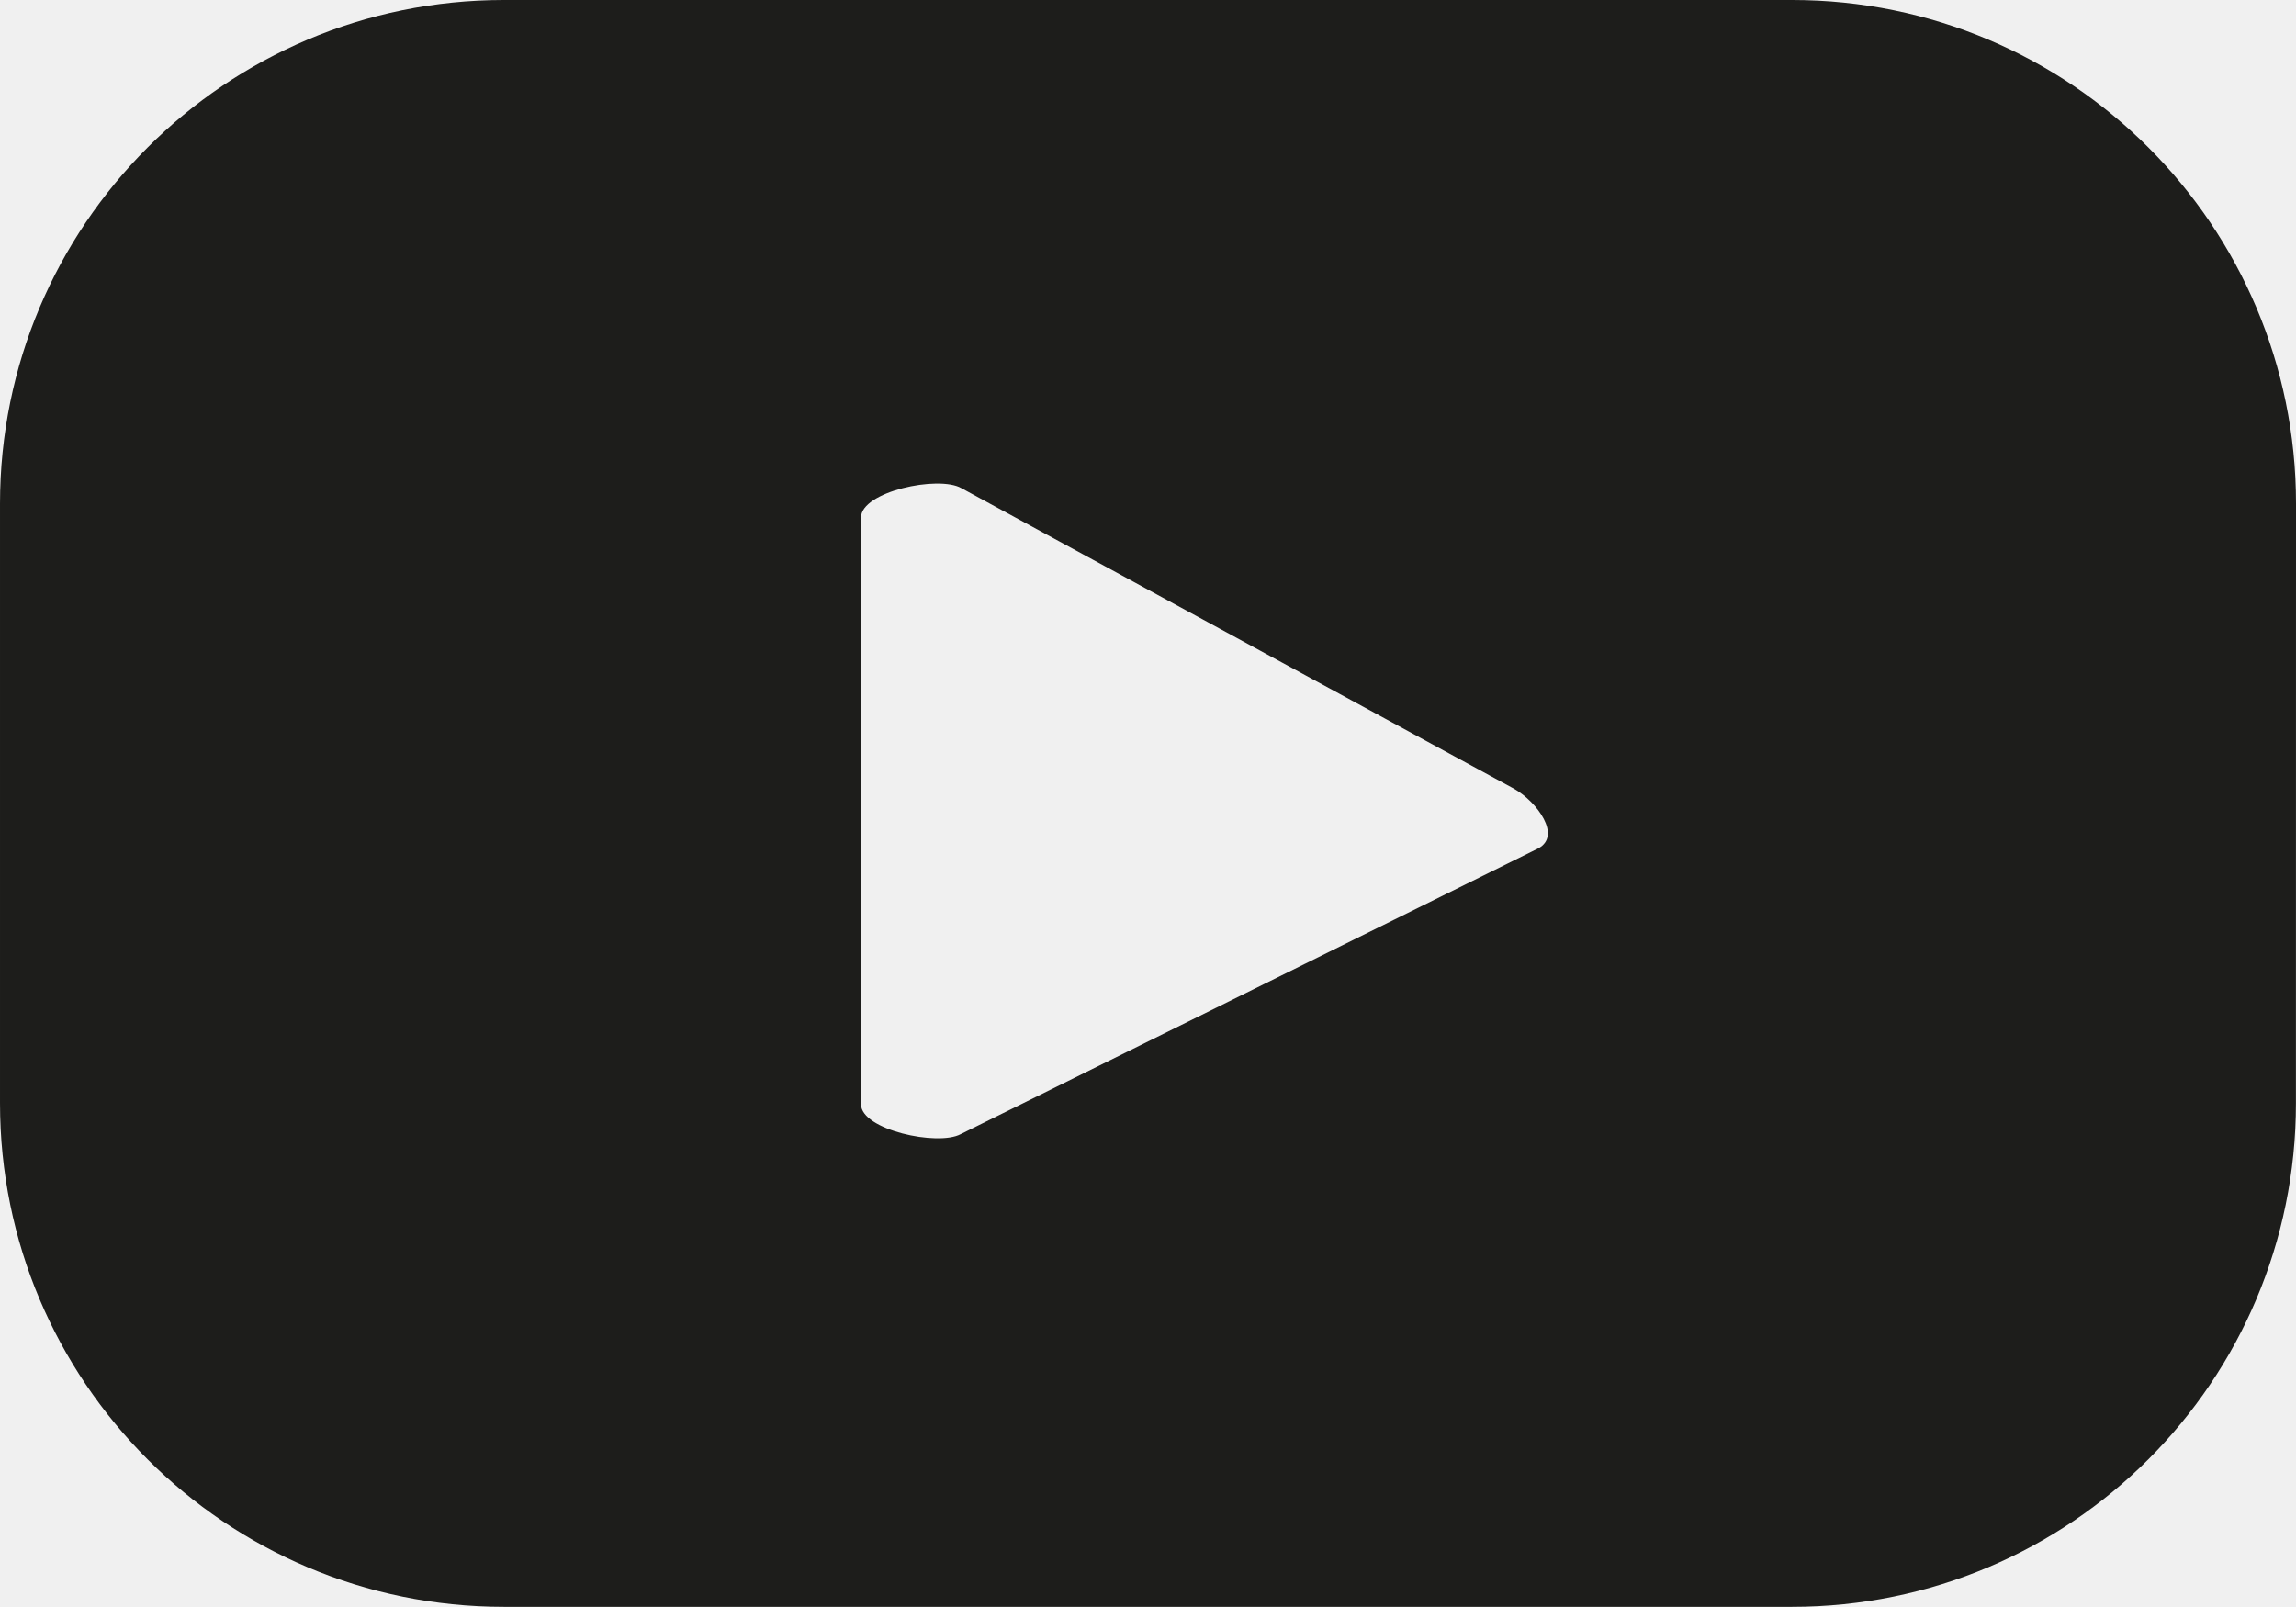
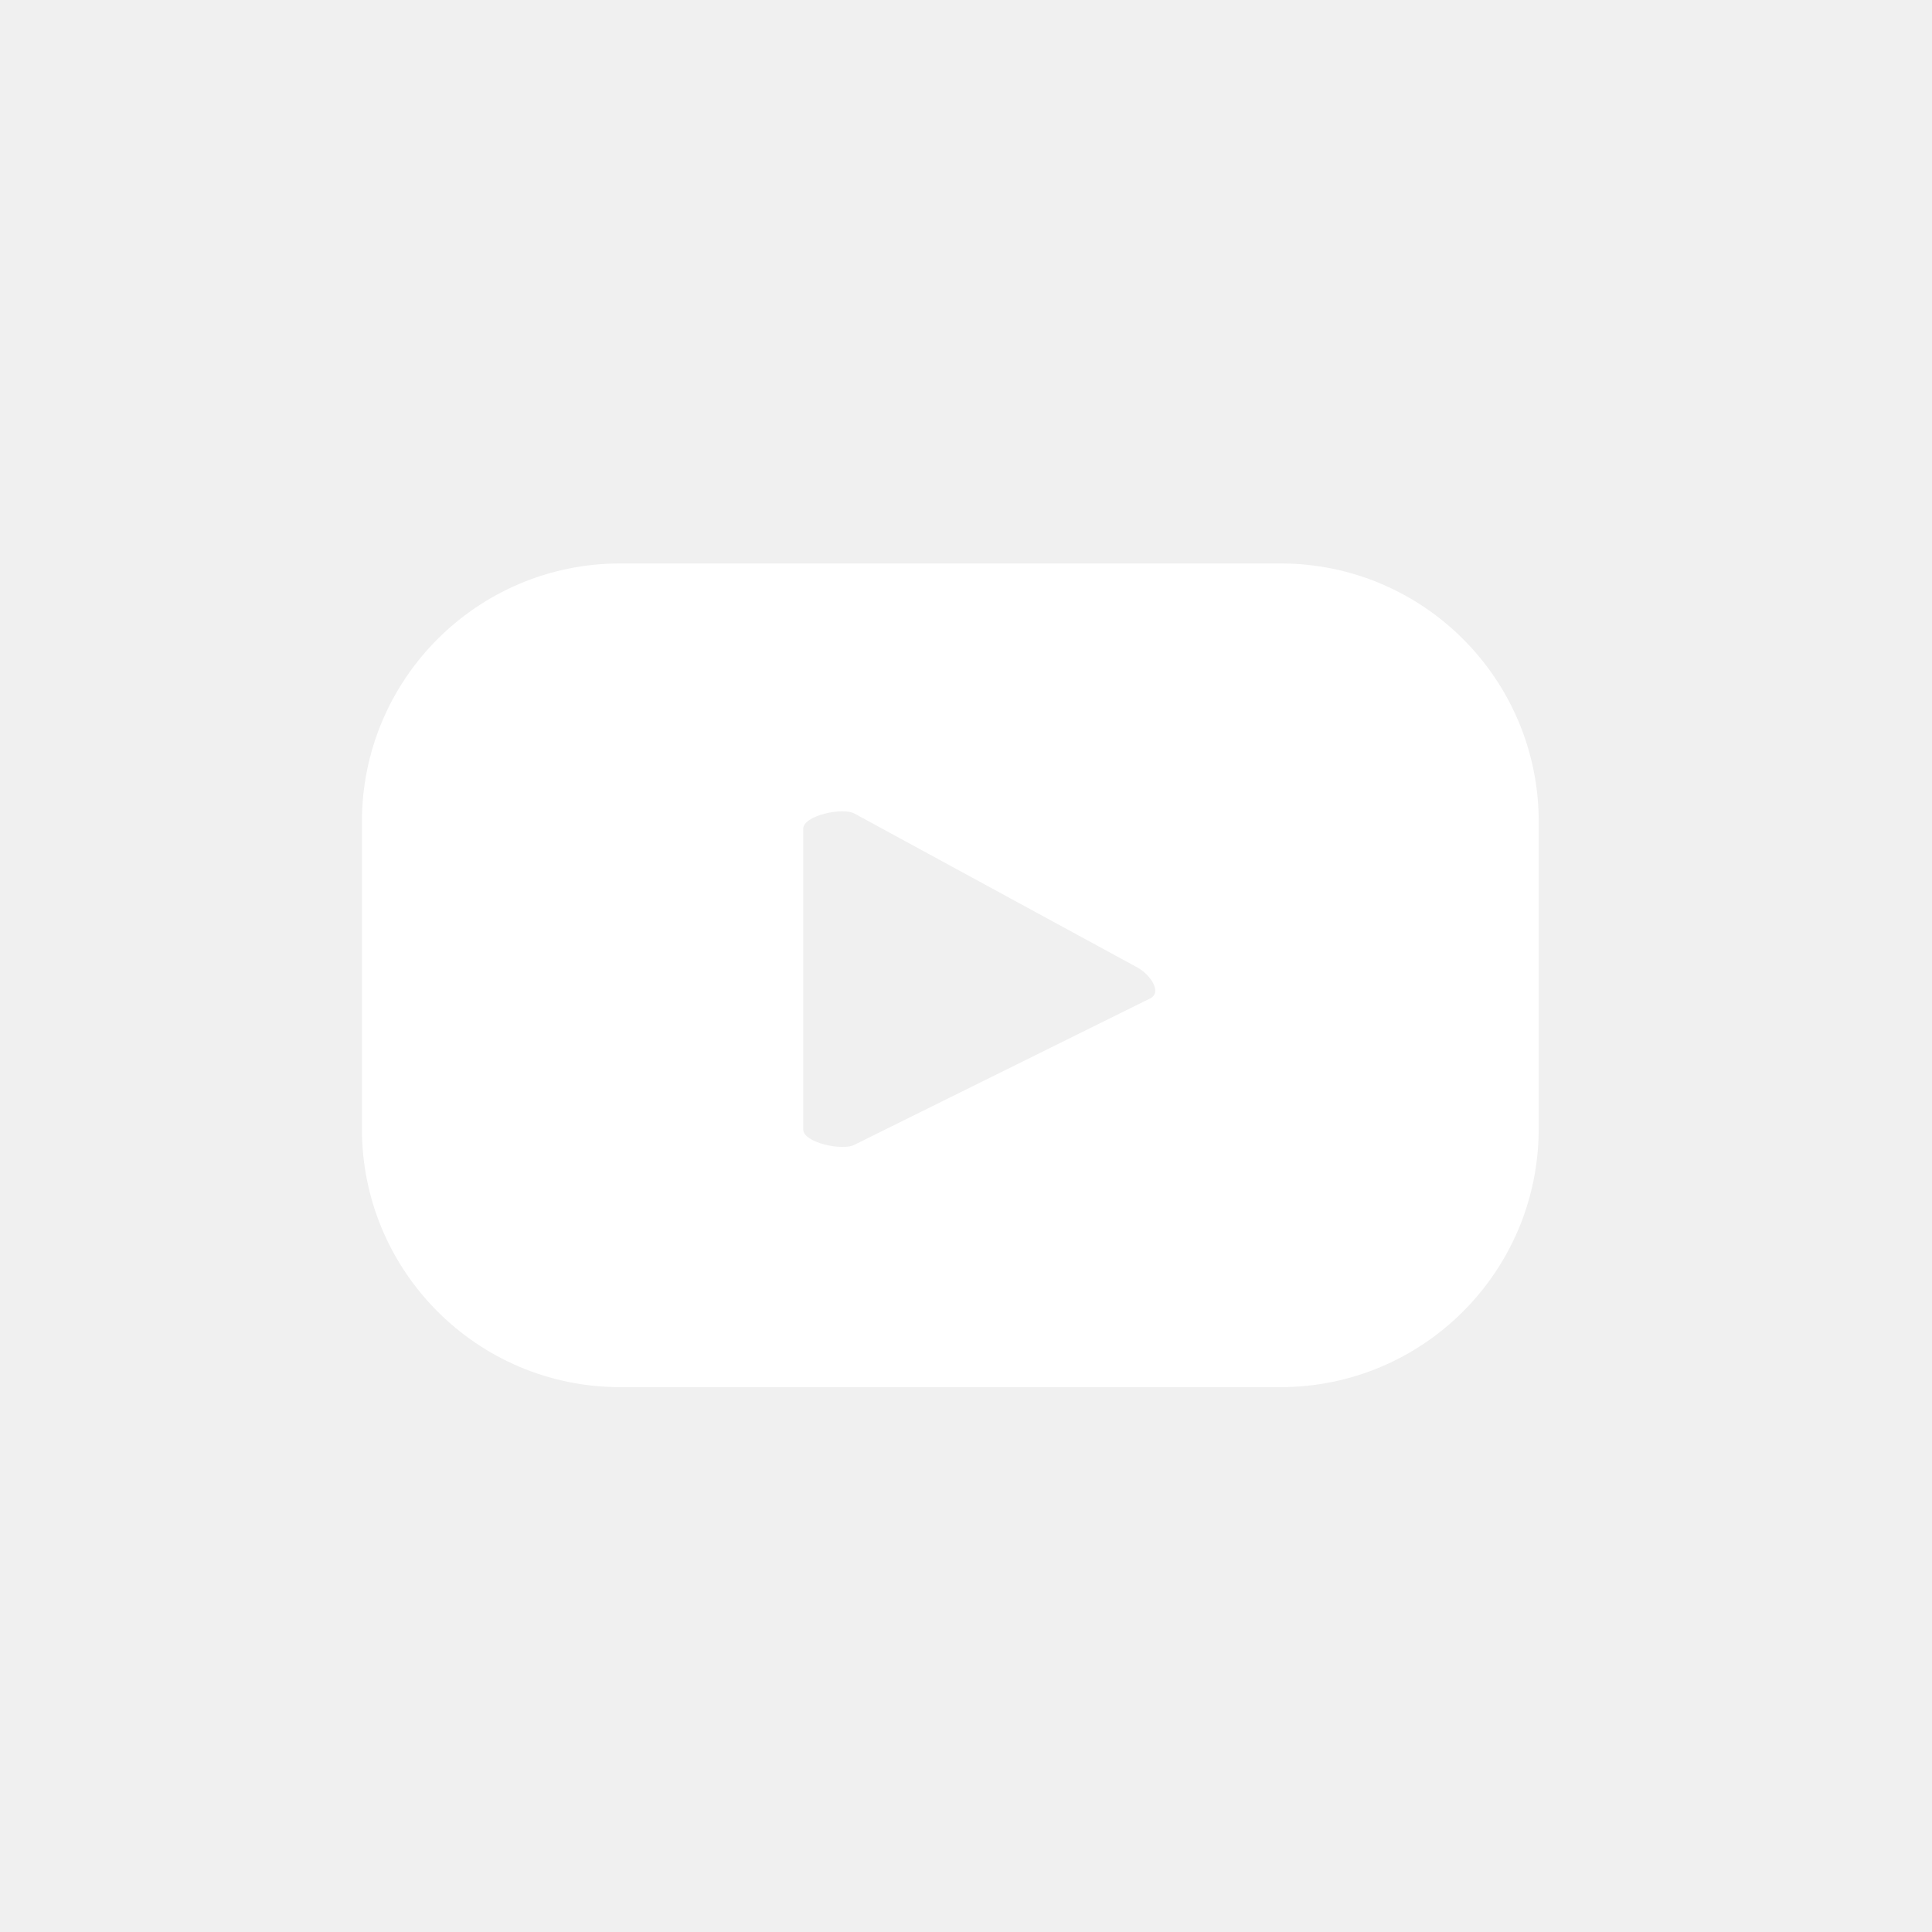
- <svg xmlns="http://www.w3.org/2000/svg" width="29.237" height="20.465" viewBox="0 0 29.237 20.465">
-   <defs>
-     <style>.a{fill:#1d1d1b;}</style>
-   </defs>
-   <path class="a" d="M774.884,435.187a6.415,6.415,0,0,0-6.415-6.415H752.062a6.415,6.415,0,0,0-6.415,6.415v7.634a6.415,6.415,0,0,0,6.415,6.415h16.406a6.415,6.415,0,0,0,6.415-6.415Zm-9.648,4.389-7.356,3.64c-.289.156-1.269-.053-1.269-.381v-7.471c0-.333.988-.541,1.277-.376l7.042,3.831C765.224,438.988,765.534,439.415,765.236,439.576Z" transform="translate(-745.647 -428.772)" />
+ <svg xmlns="http://www.w3.org/2000/svg" width="48" height="48" viewBox="0 0 48 48">
+   <path fill="#fff" d="M38.229 20.414a6.415 6.415 0 0 0-6.415-6.415H15.407a6.415 6.415 0 0 0-6.415 6.415v7.634a6.415 6.415 0 0 0 6.415 6.415h16.406a6.415 6.415 0 0 0 6.415-6.415Zm-9.648 4.389-7.356 3.64c-.289.156-1.269-.053-1.269-.381v-7.471c0-.333.988-.541 1.277-.376l7.042 3.831c.294.169.604.596.306.757Z" />
+   <path fill="none" d="M0 0h48v48H0z" />
</svg>
